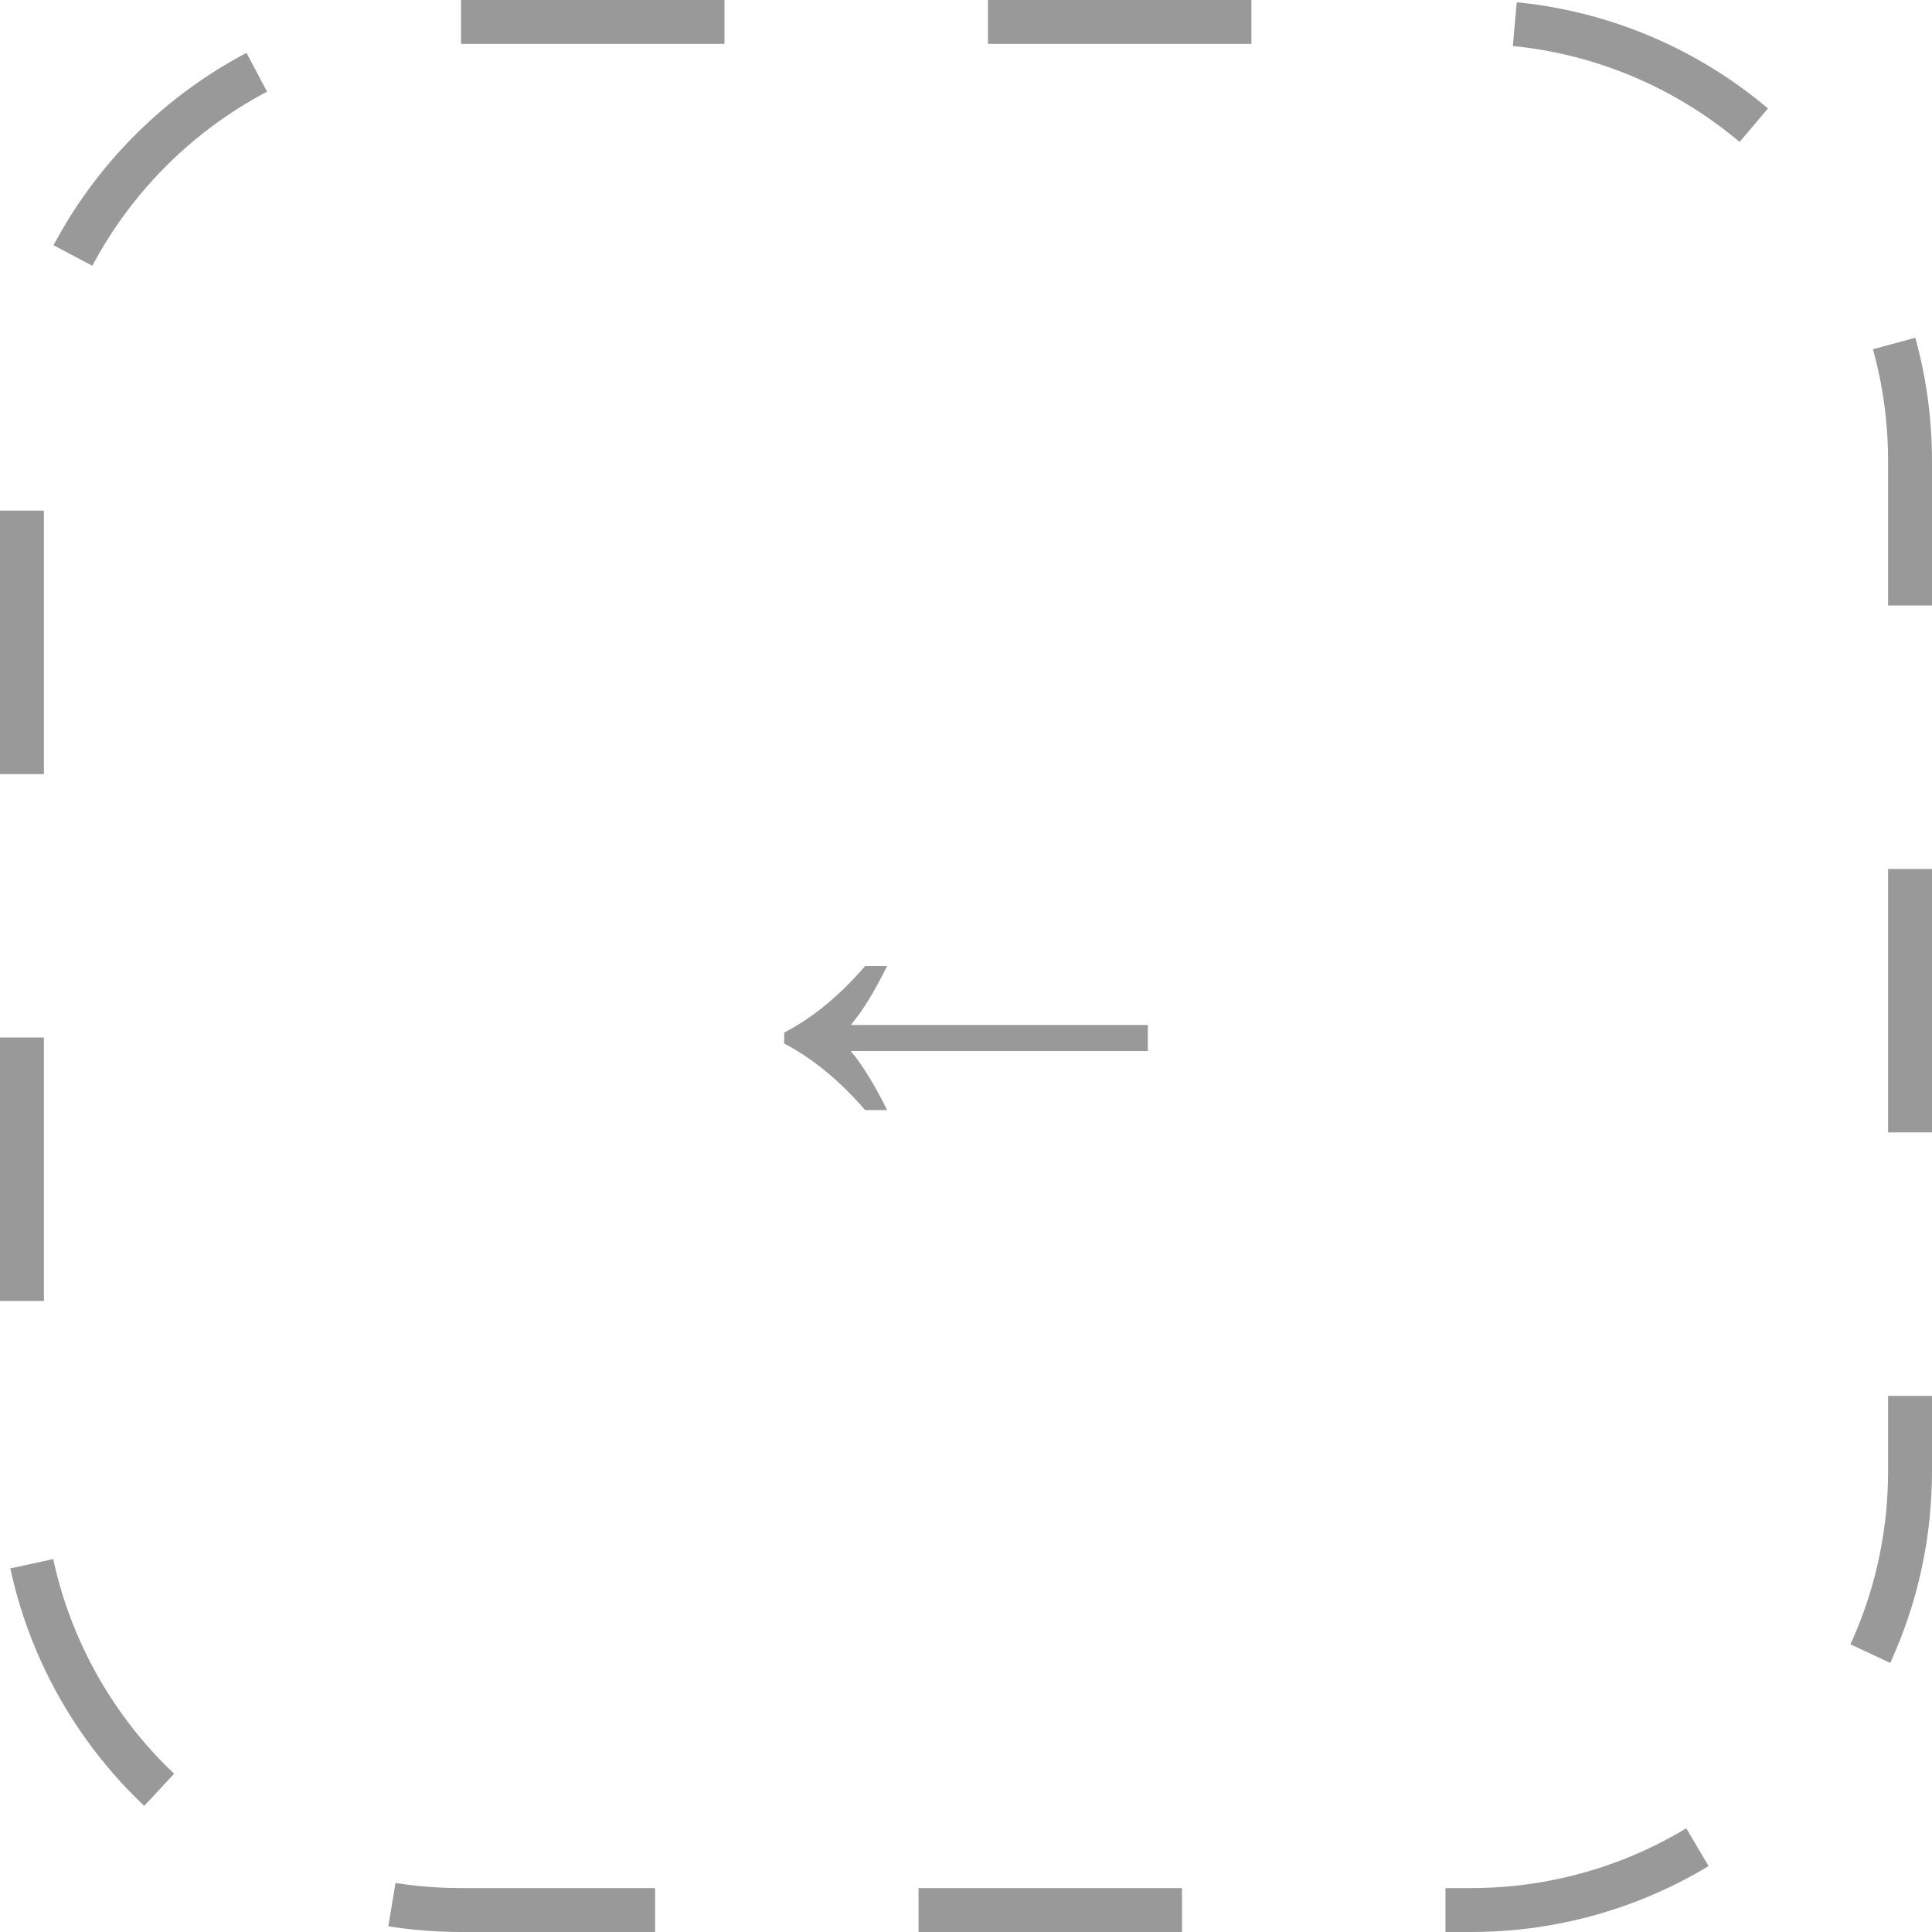
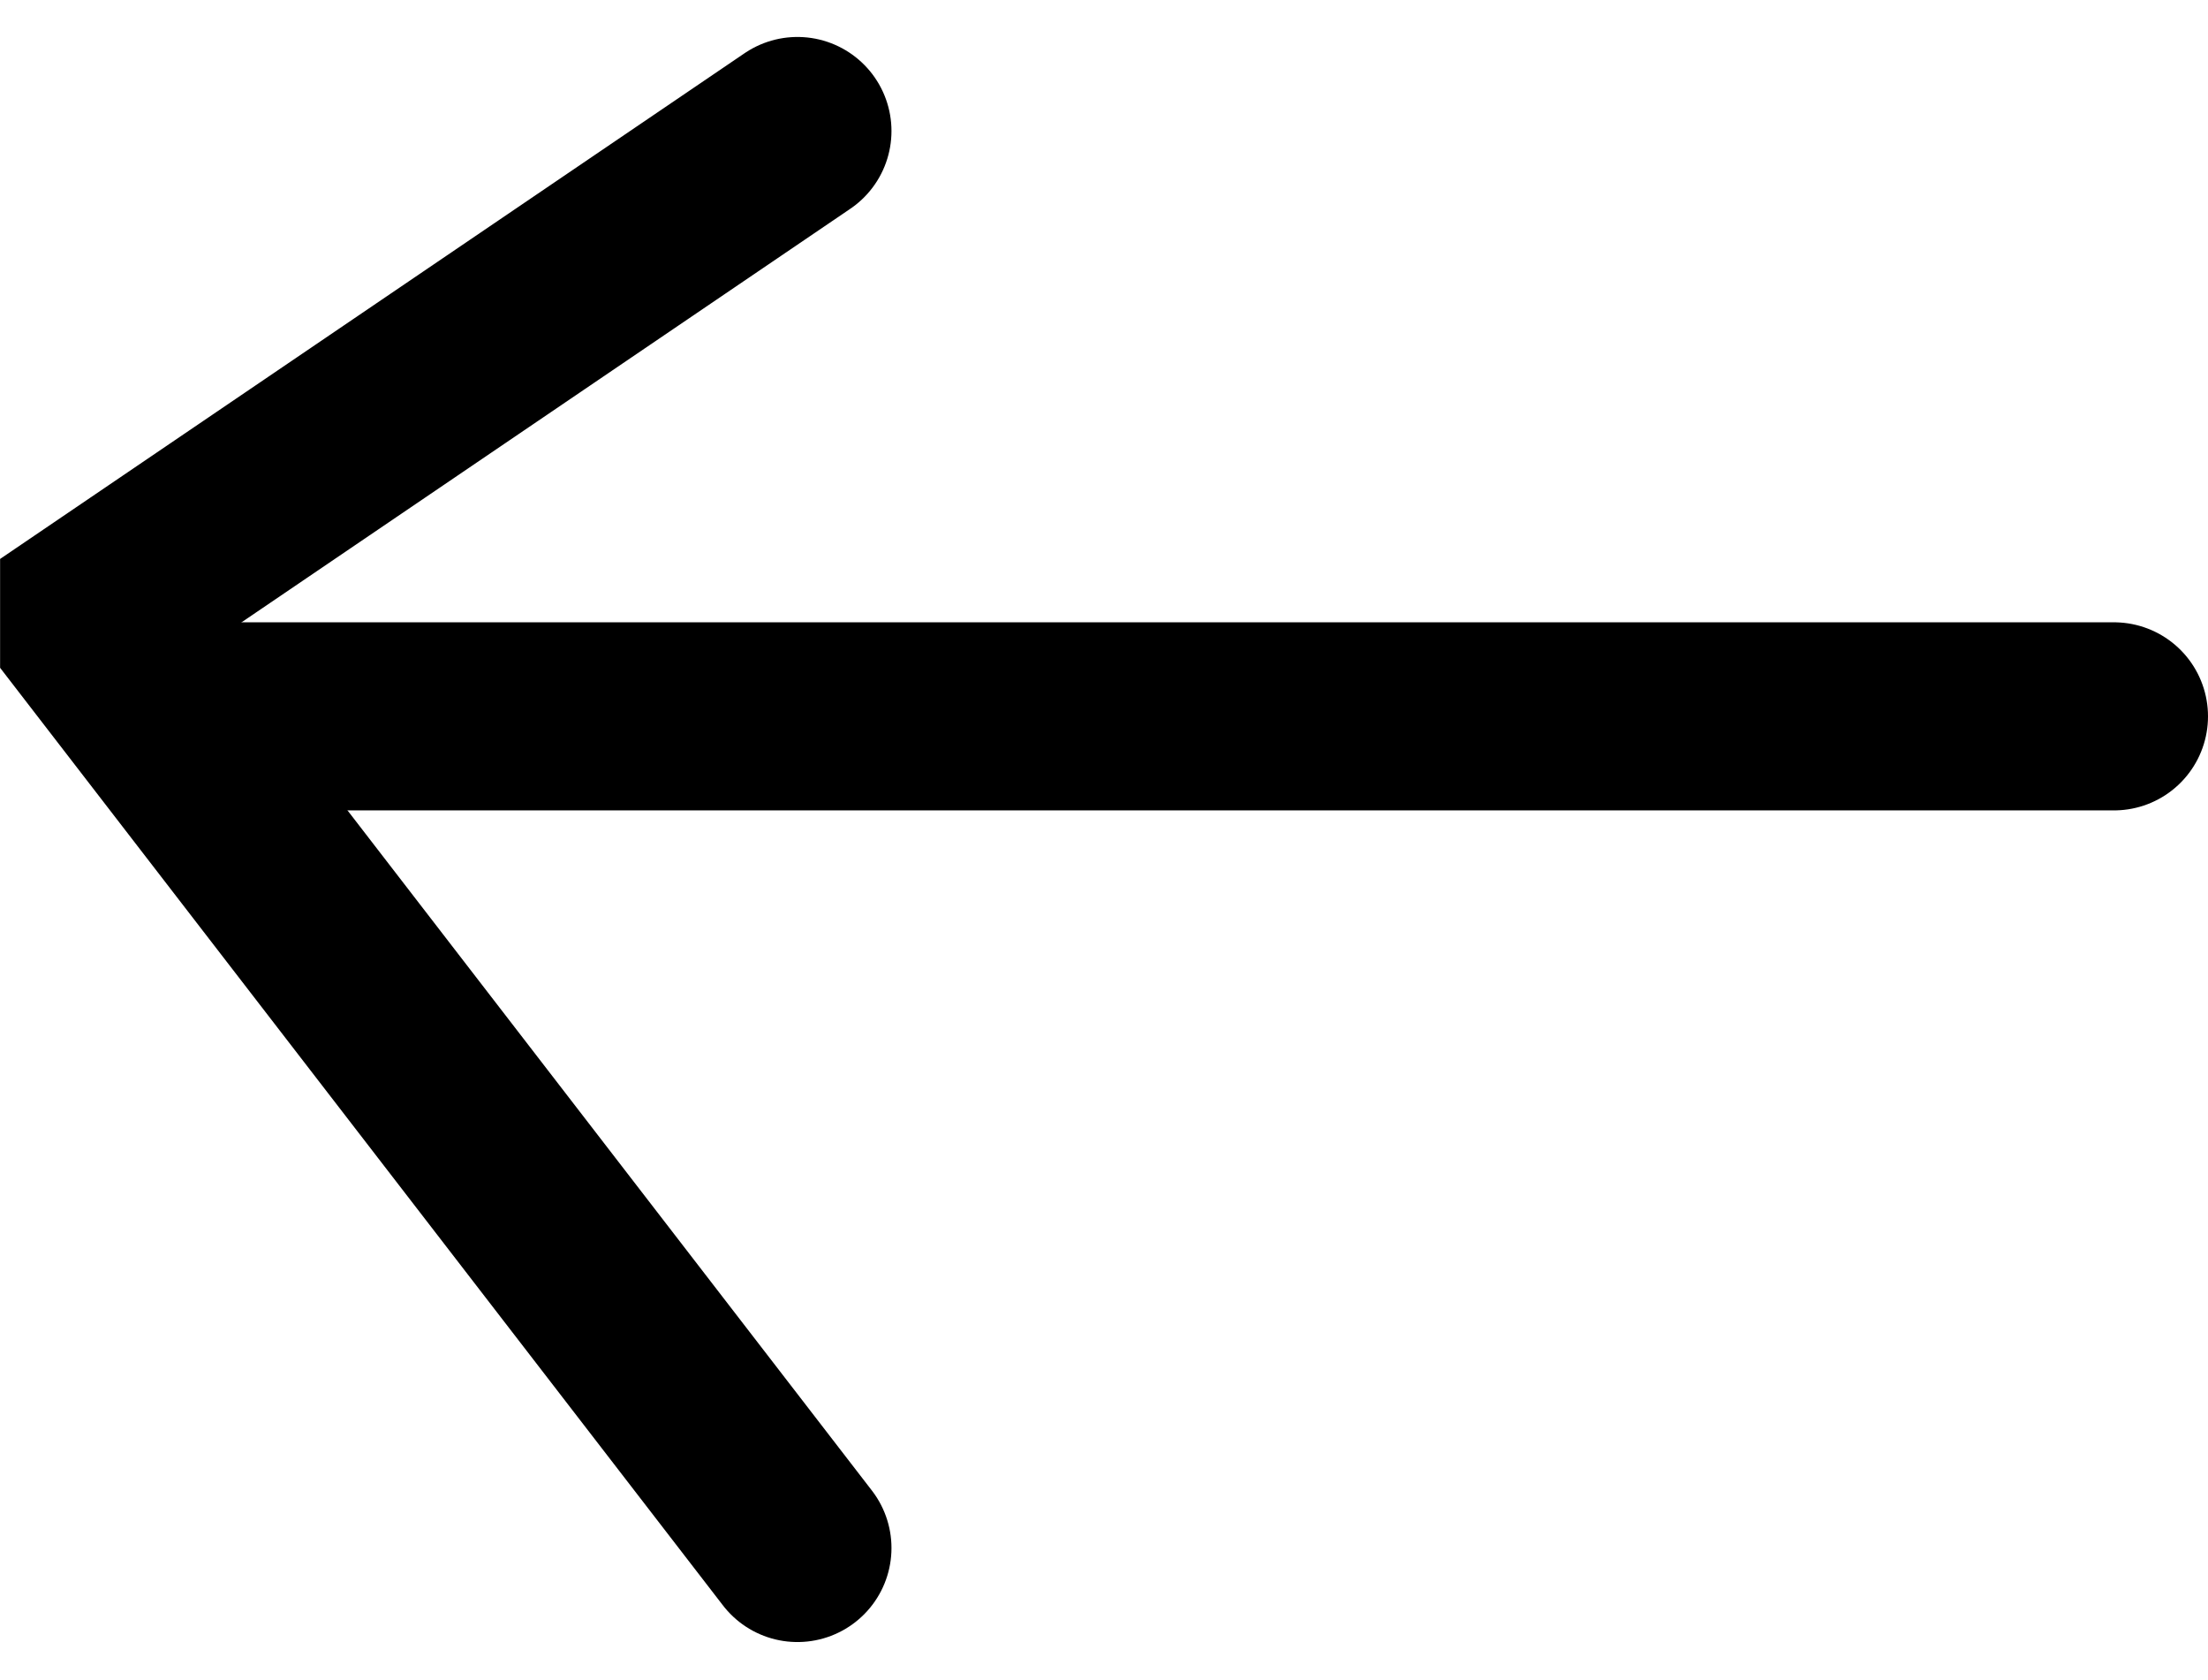
- <svg xmlns="http://www.w3.org/2000/svg" width="44" height="44" viewBox="0 0 44 44">
-   <rect x="0.5" y="0.5" width="43" height="43" rx="10" ry="10" fill="none" stroke="#999" stroke-dasharray="6,6" />
-   <text x="50%" y="50%" dominant-baseline="middle" text-anchor="middle" font-family="system-ui, -apple-system, Segoe UI, Roboto, Arial" font-size="14" fill="#999">
-     ←
-   </text>
+ <svg xmlns="http://www.w3.org/2000/svg" width="23.48" height="17.863" viewBox="0 0 23.48 17.863">
+   <g id="Group_9" data-name="Group 9" transform="translate(-167.02 -971.883)">
+     <line id="Line_1" data-name="Line 1" x1="20" transform="translate(169.5 979.5)" fill="none" stroke="#000" stroke-linecap="round" stroke-width="2" />
+     <path id="Path_262" data-name="Path 262" d="M174.5,2160.343l-7.479-9.7v-.287l7.479-5.08" transform="translate(1 -1172)" fill="none" stroke="#000" stroke-linecap="round" stroke-width="2" />
+   </g>
</svg>
